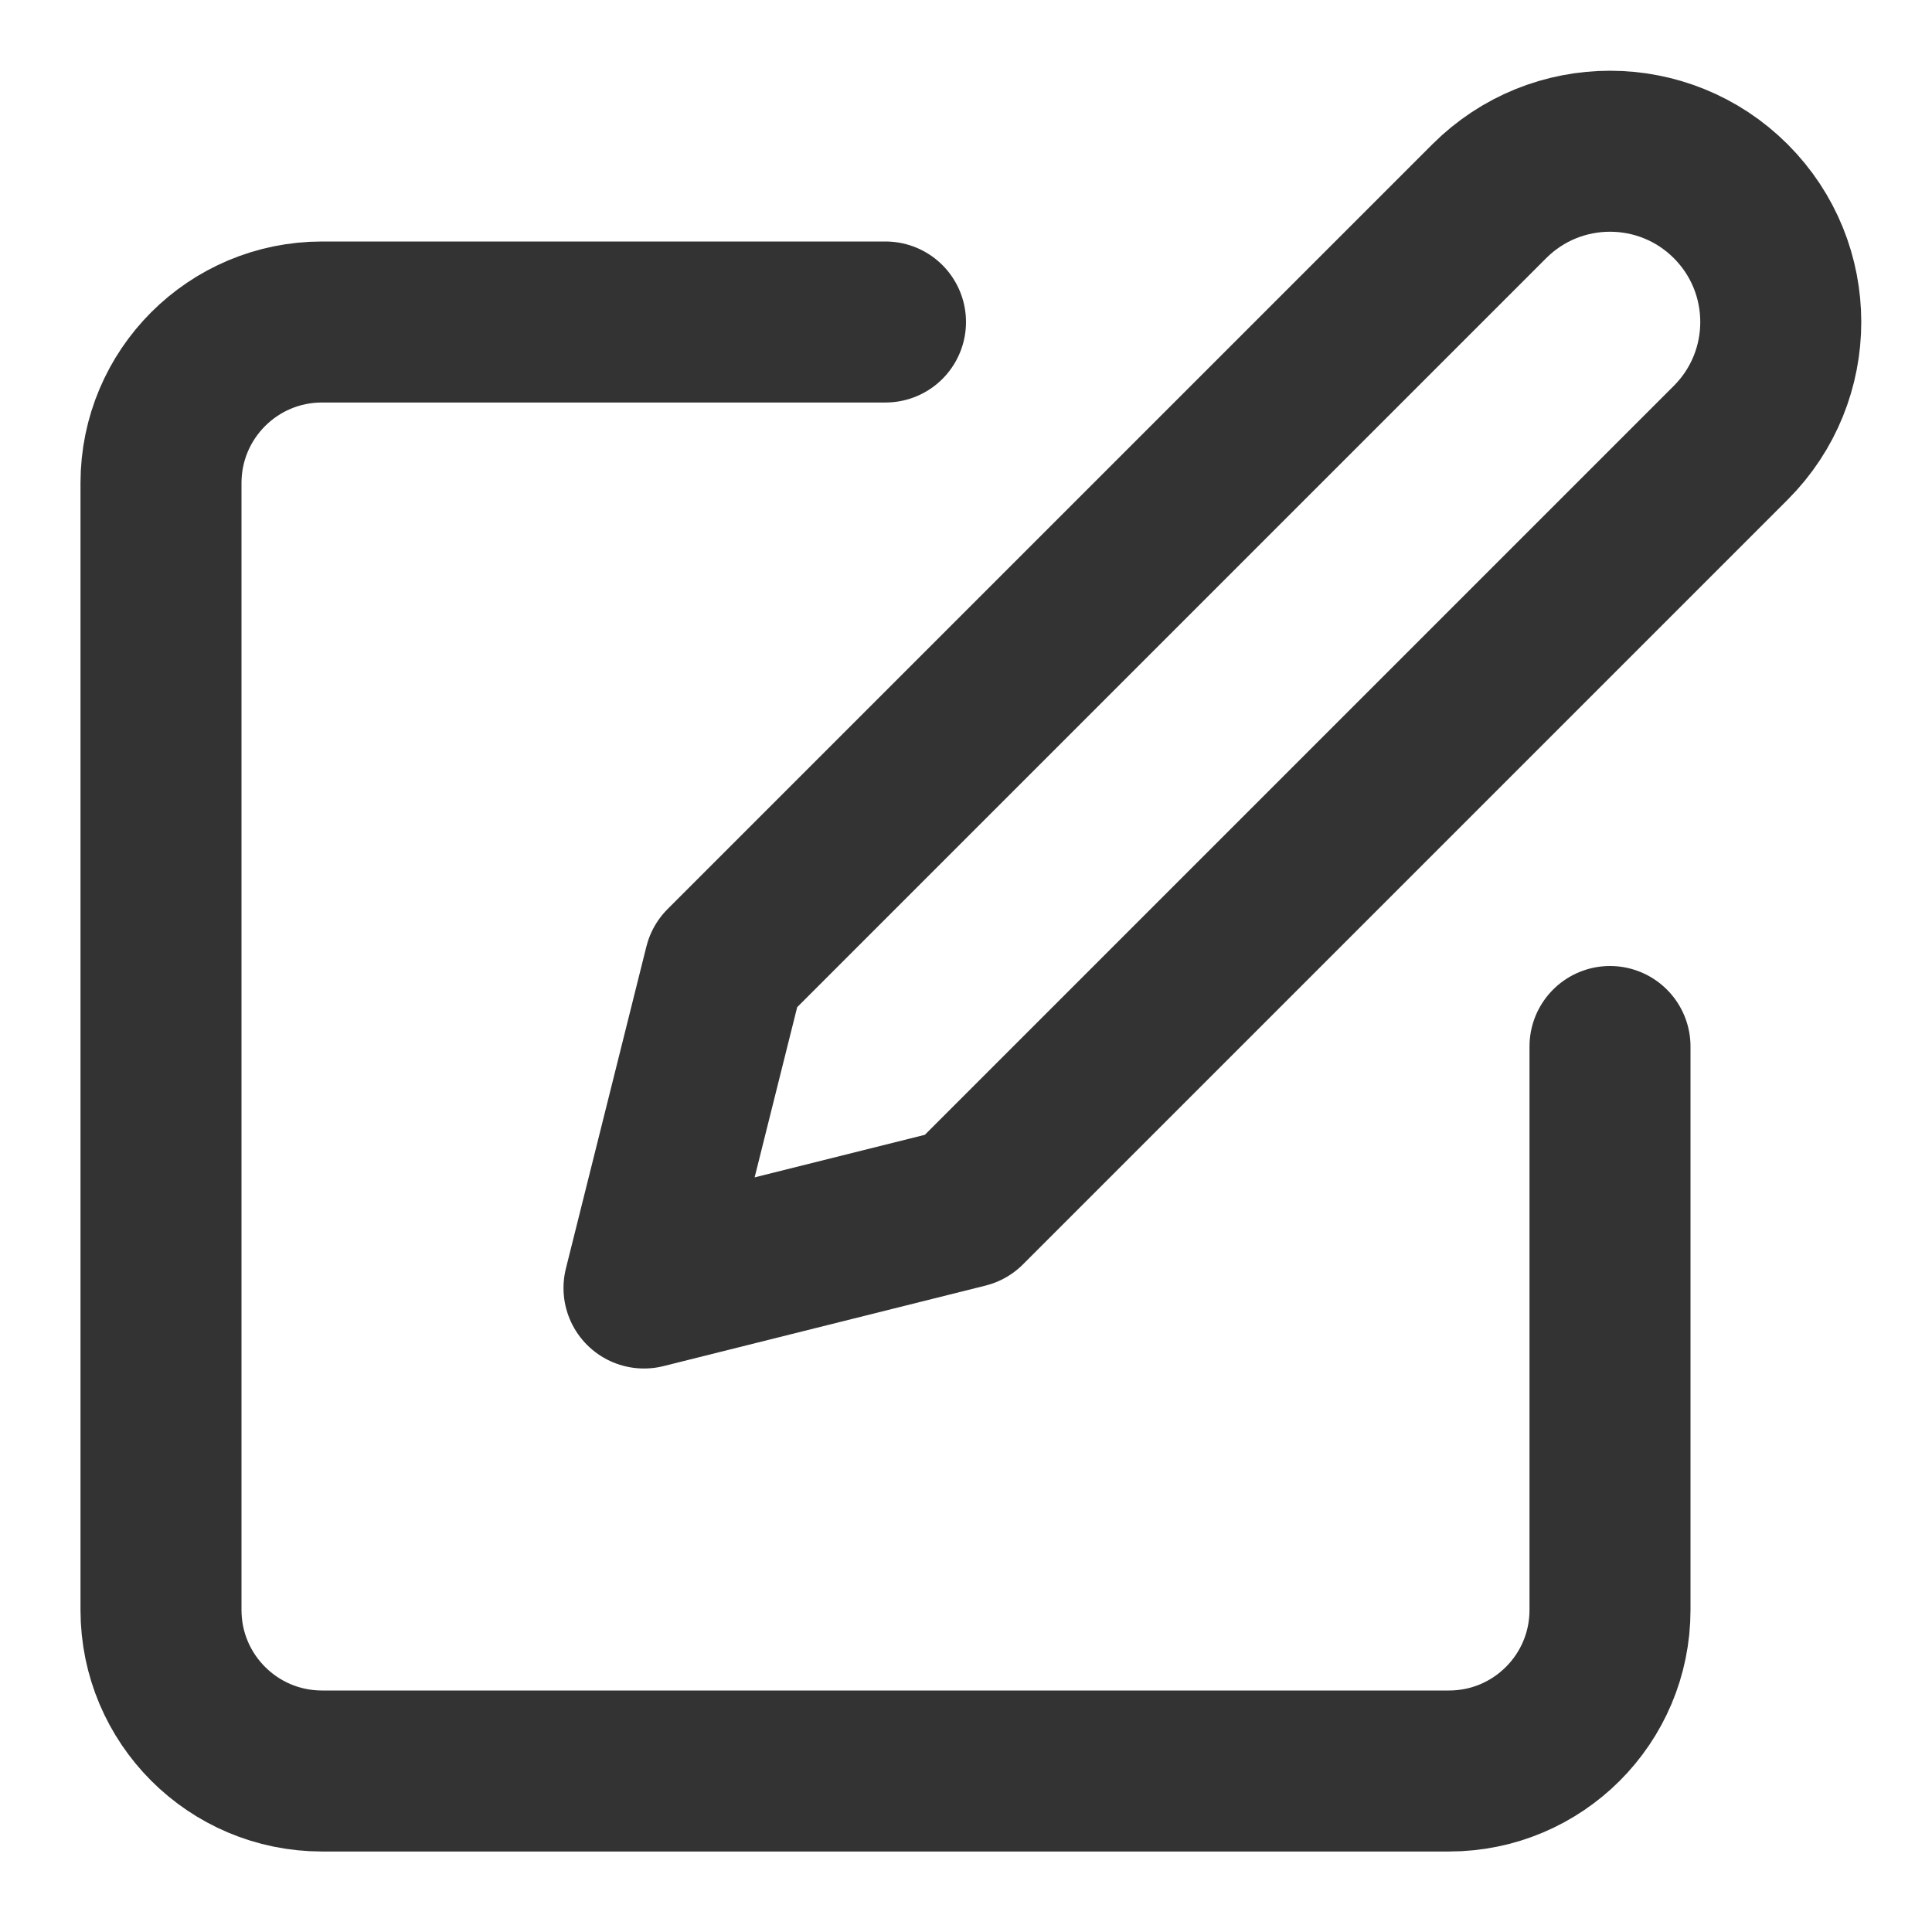
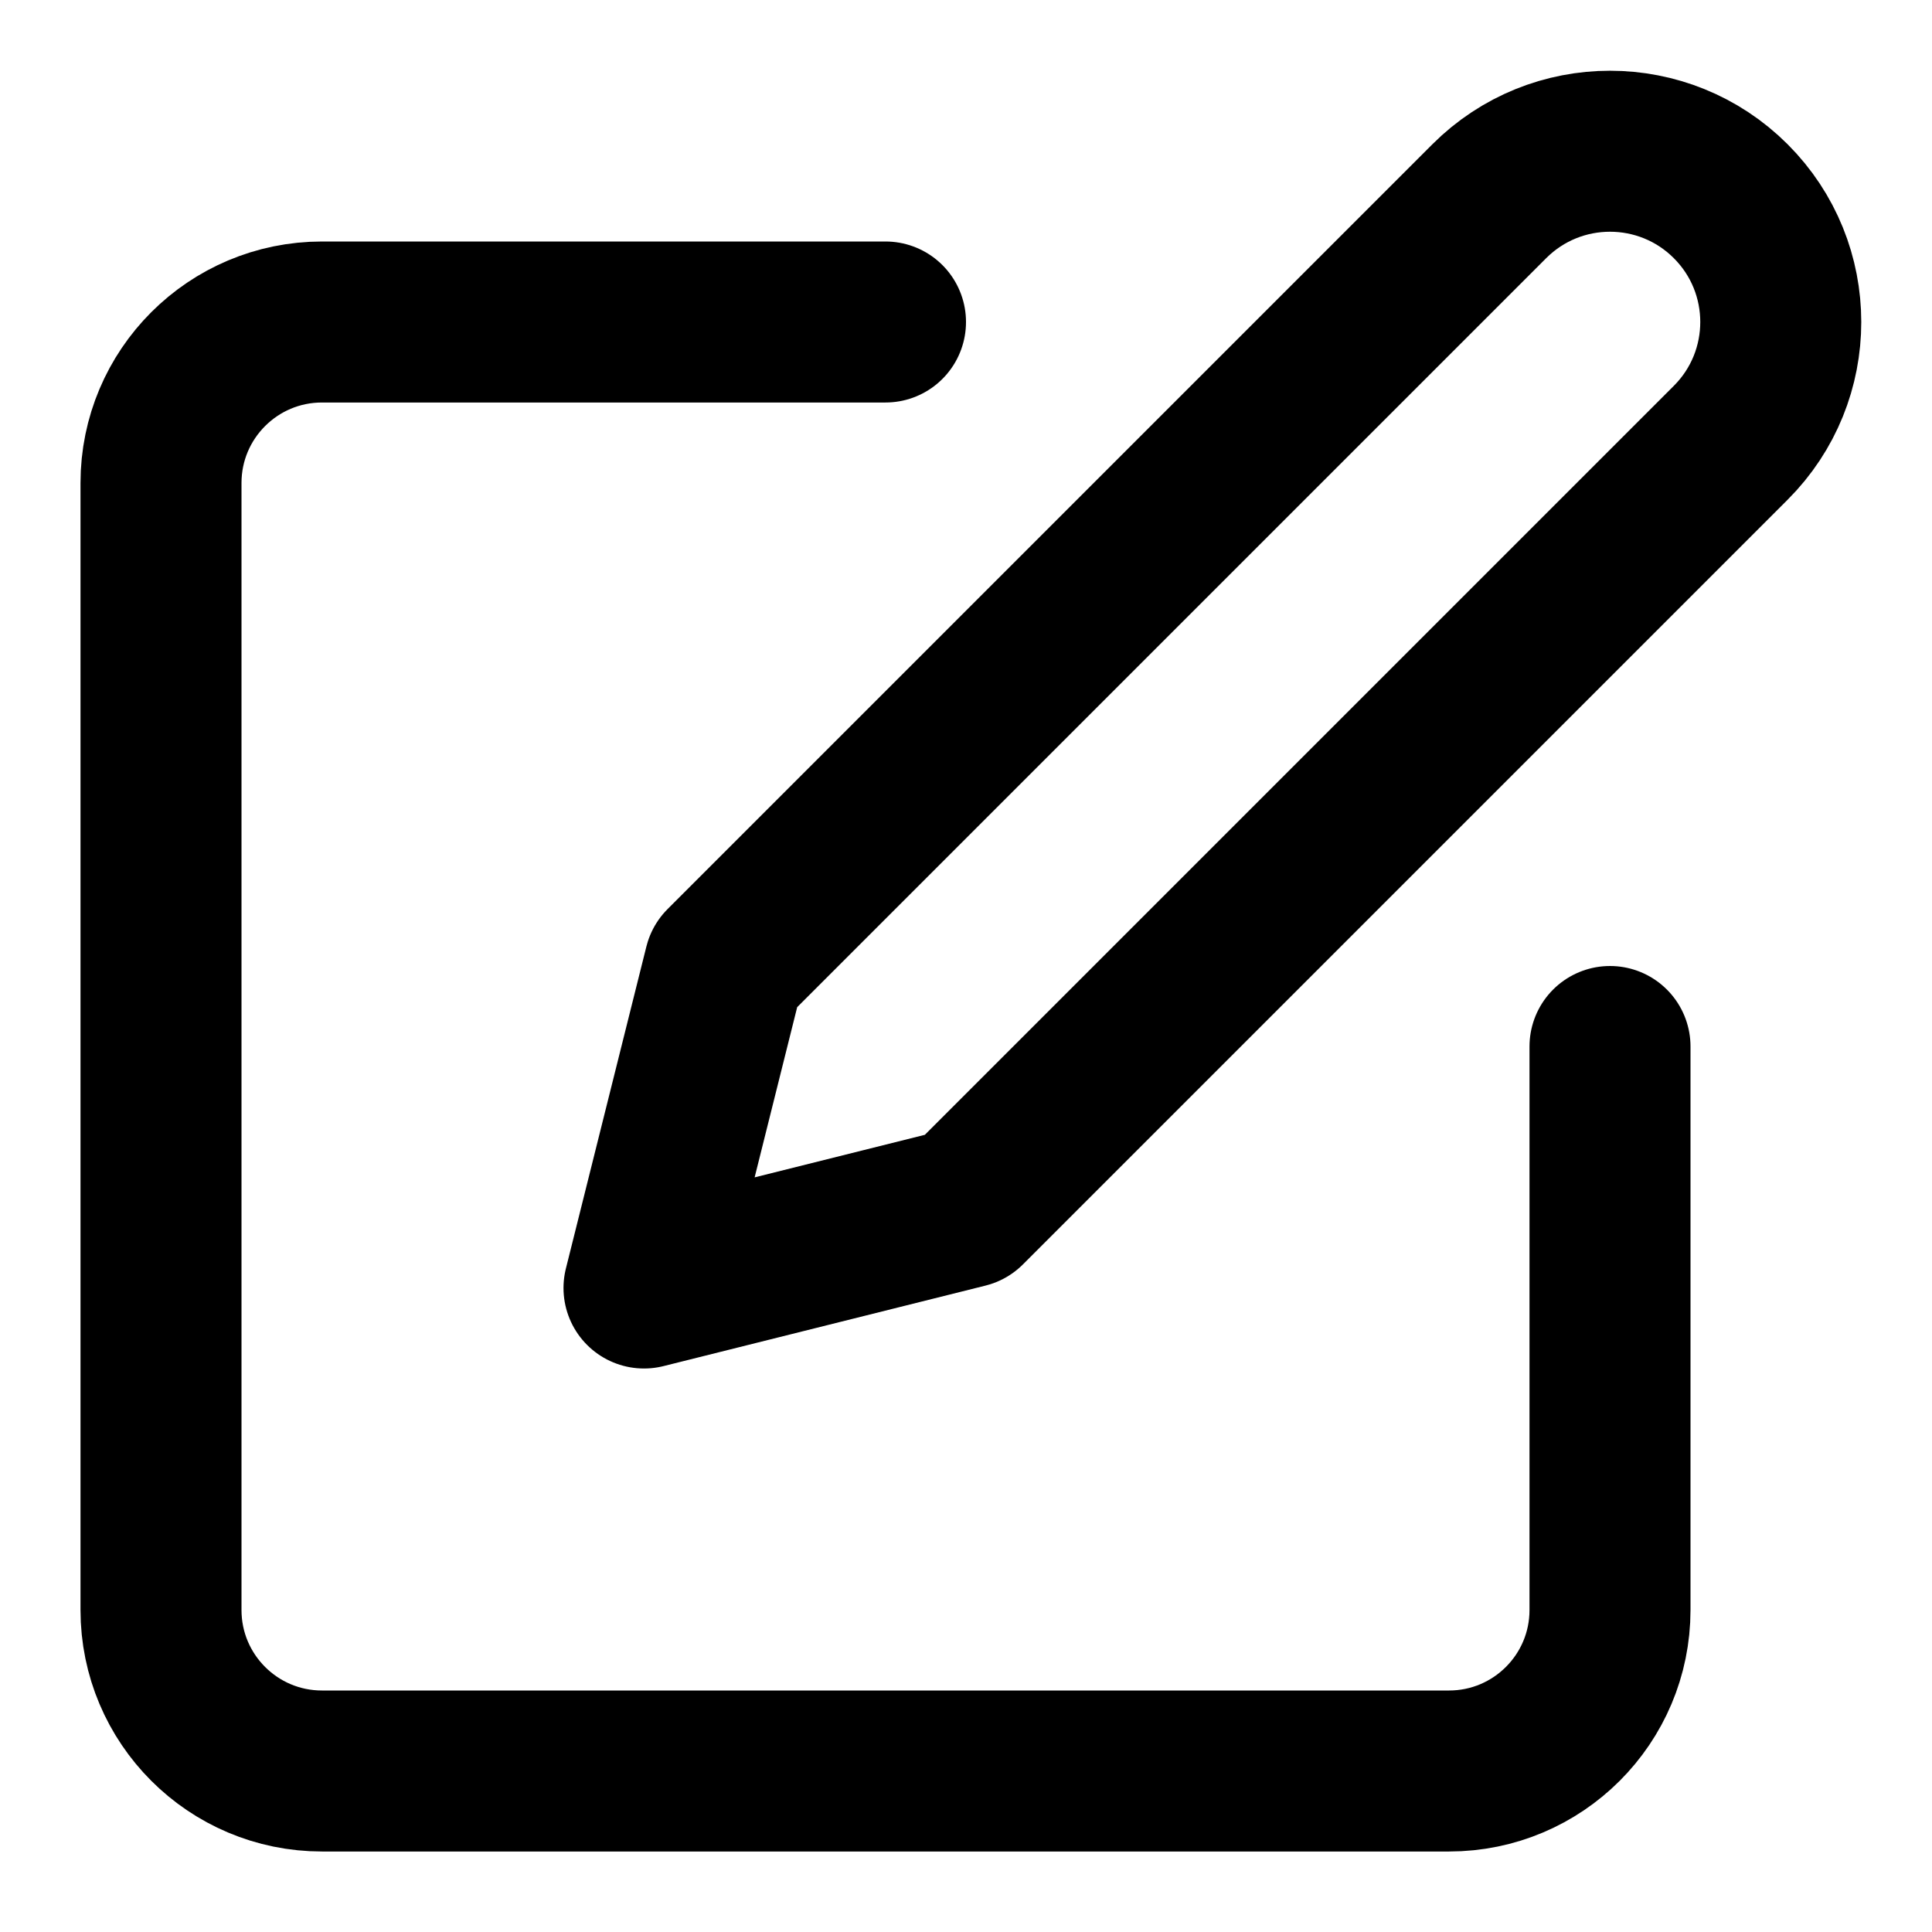
- <svg xmlns="http://www.w3.org/2000/svg" width="17" height="17" viewBox="0 0 24 24" fill="none" stroke="#333" stroke-width="2" stroke-linecap="round" stroke-linejoin="round">
+ <svg xmlns="http://www.w3.org/2000/svg" width="17" height="17" viewBox="0 0 24 24" fill="none" stroke="currentColor" stroke-width="2" stroke-linecap="round" stroke-linejoin="round">
  <path d="M11 4H4a2 2 0 0 0-2 2v14a2 2 0 0 0 2 2h14a2 2 0 0 0 2-2v-7" />
  <path d="M18.5 2.5a2.121 2.121 0 0 1 3 3L12 15l-4 1 1-4 9.5-9.5z" />
</svg>
